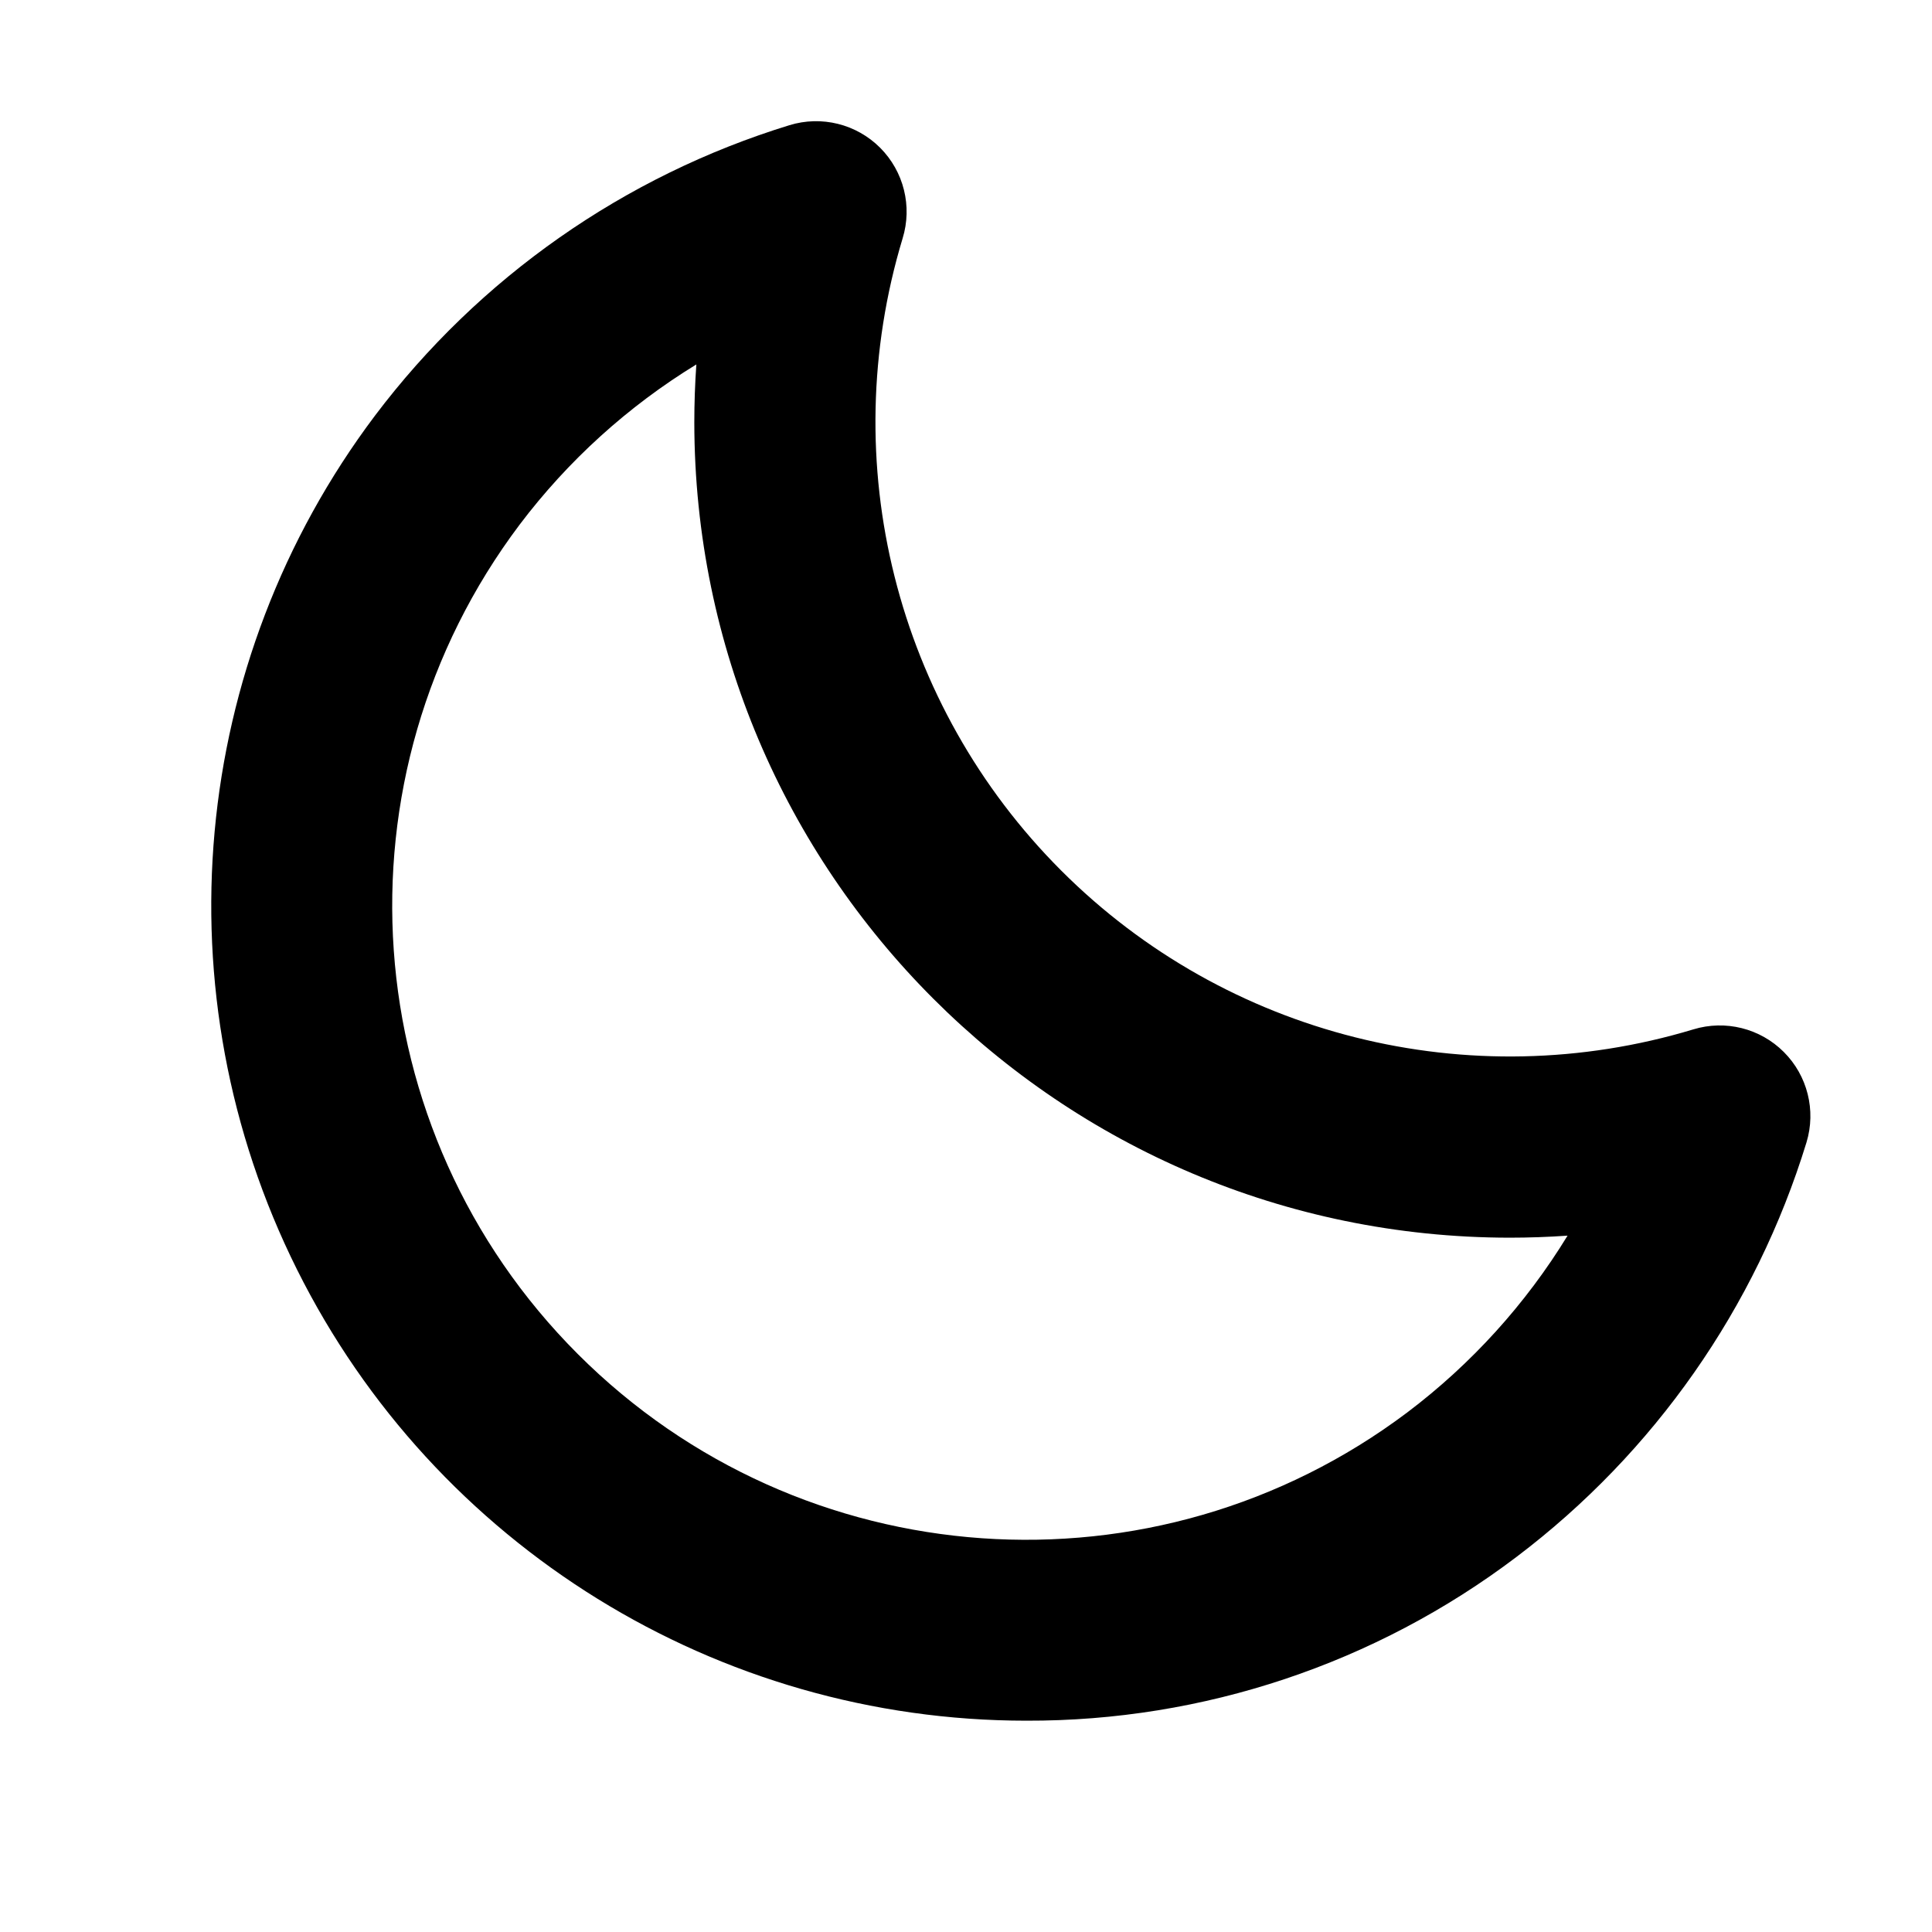
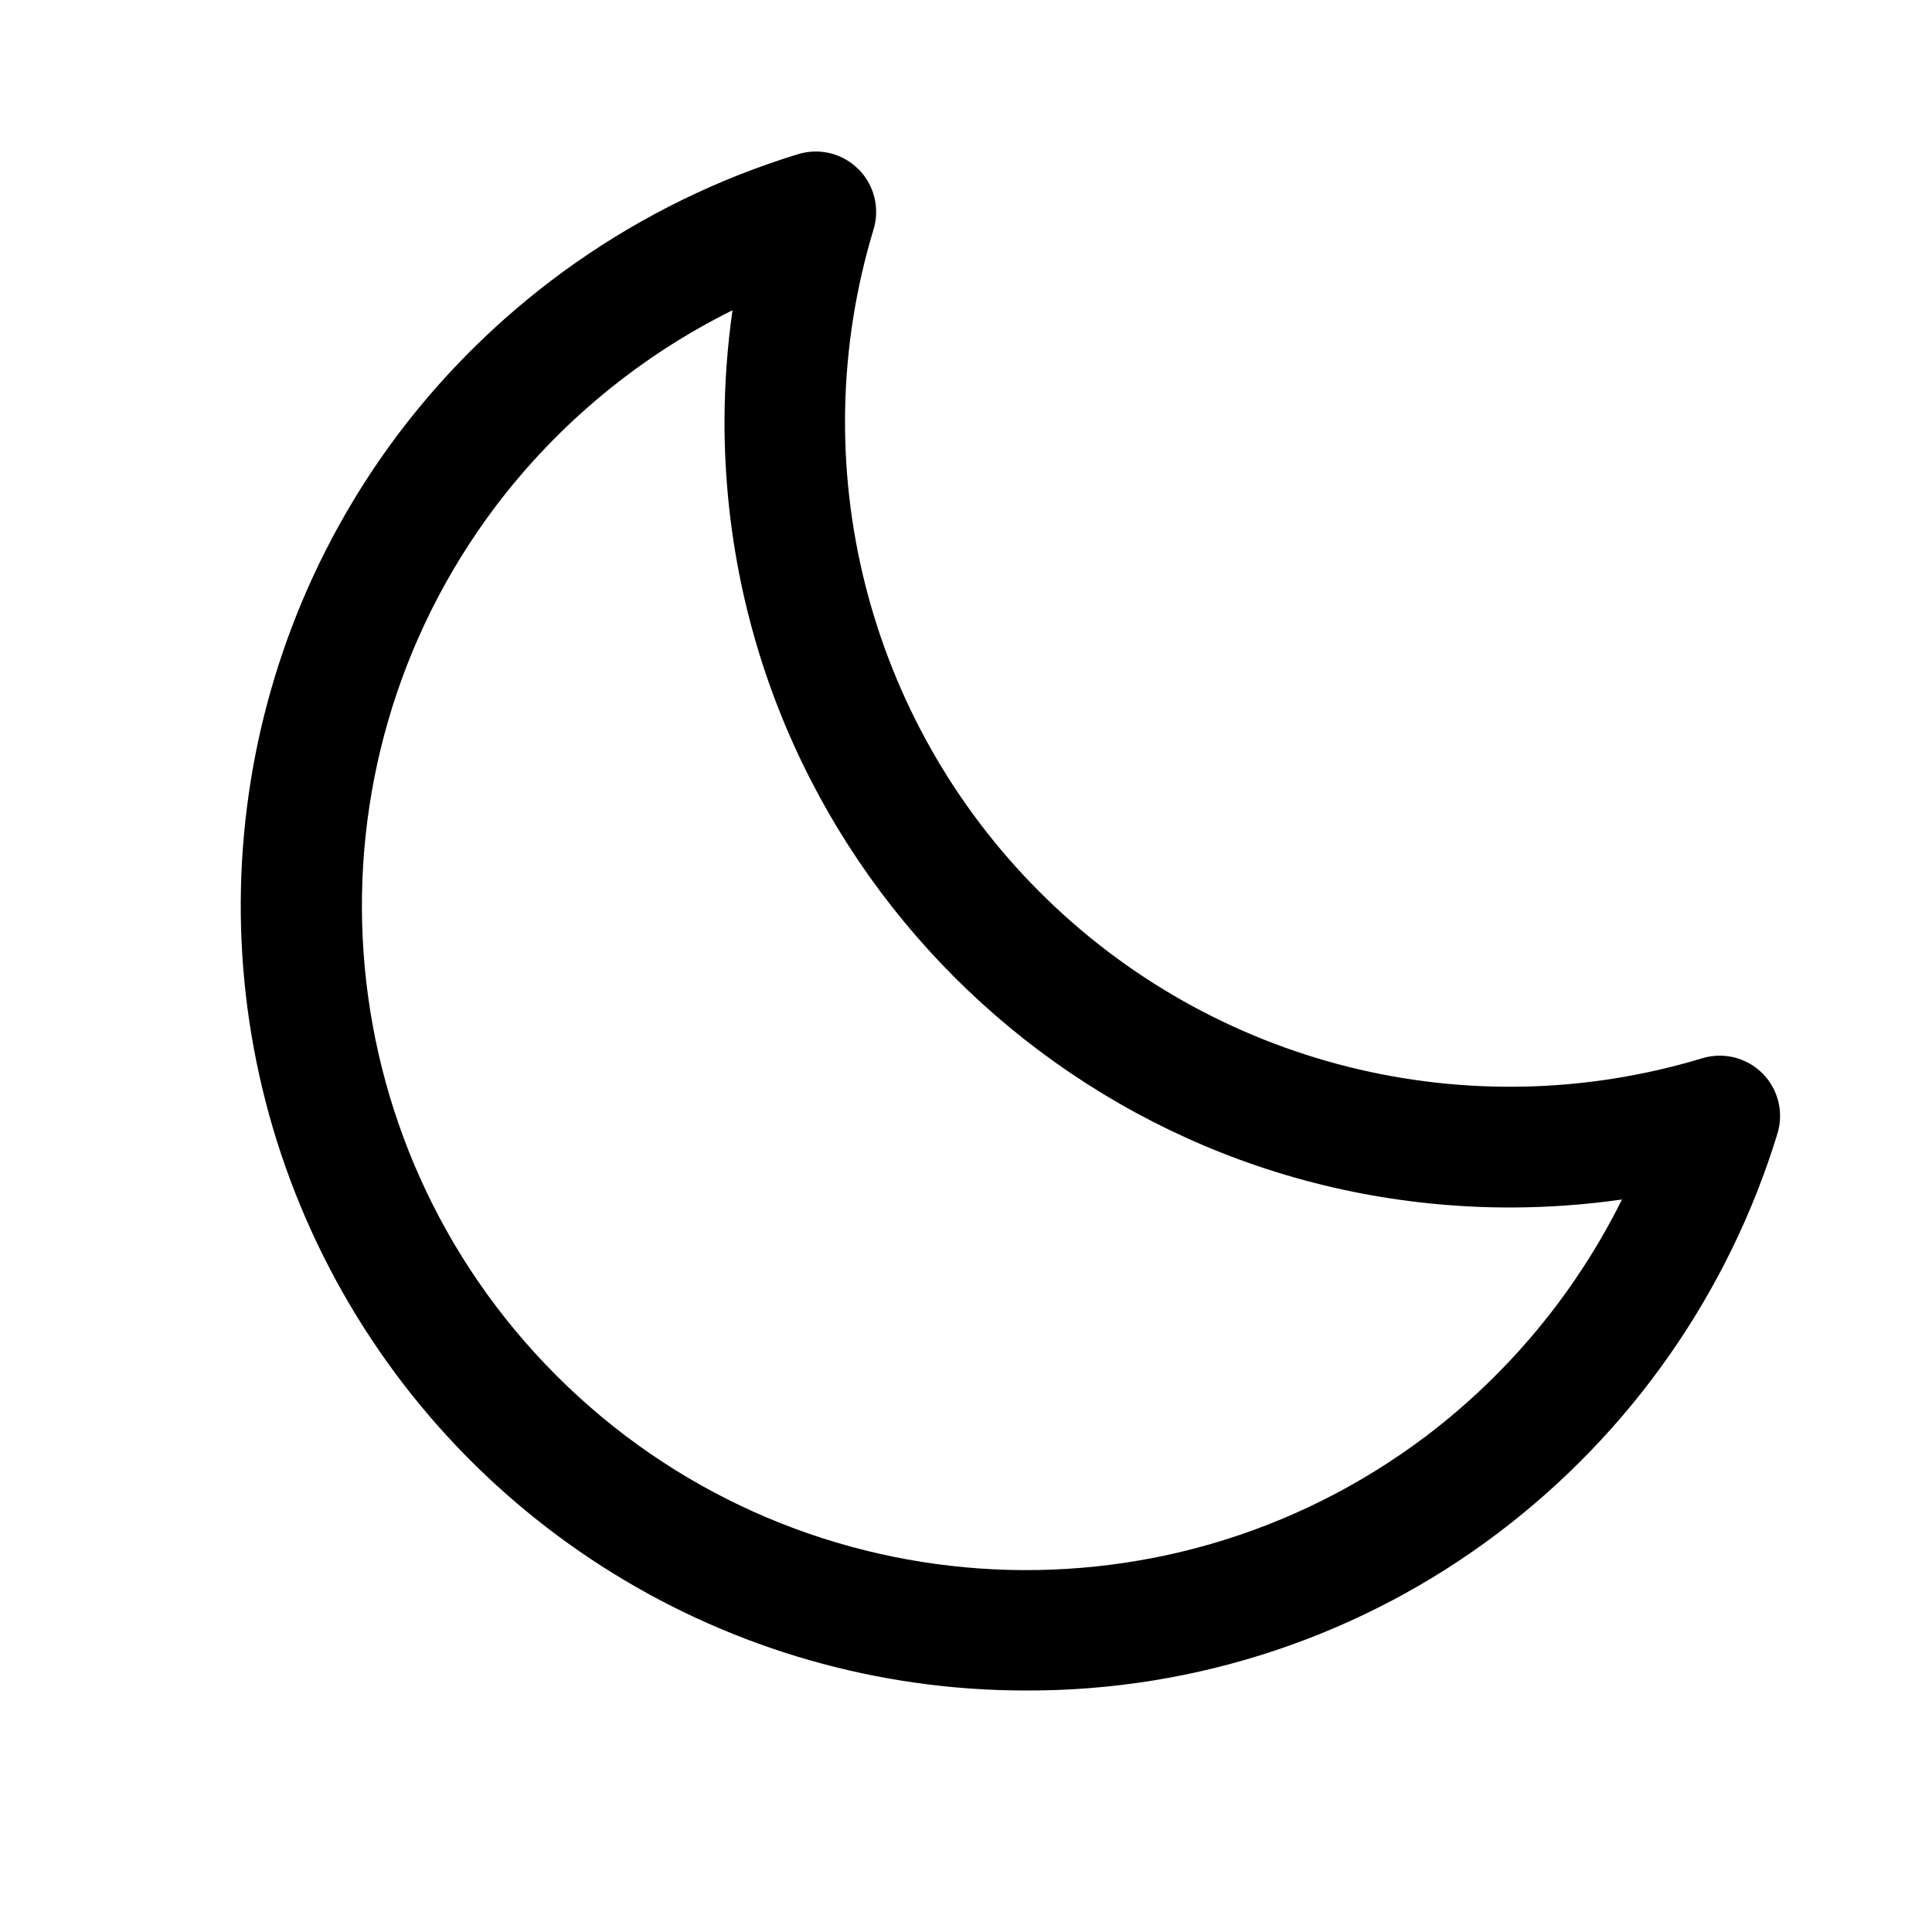
<svg xmlns="http://www.w3.org/2000/svg" width="32" height="32" fill="#000000" viewBox="0 0 256 256">
-   <path d="M236.37,139.4a12,12,0,0,0-12-3A84.07,84.07,0,0,1,119.6,31.59a12,12,0,0,0-15-15A108.86,108.86,0,0,0,49.69,55.07,108,108,0,0,0,136,228a107.09,107.09,0,0,0,64.93-21.69,108.86,108.86,0,0,0,38.44-54.94A12,12,0,0,0,236.37,139.4Zm-49.88,47.74A84,84,0,0,1,68.86,69.51,84.93,84.93,0,0,1,92.27,48.29Q92,52.13,92,56A108.12,108.12,0,0,0,200,164q3.87,0,7.71-.27A84.79,84.79,0,0,1,186.49,187.14Z" />
+   <path d="M233.54,142.23a8,8,0,0,0-8-2,88.08,88.08,0,0,1-109.8-109.8,8,8,0,0,0-10-10,104.84,104.84,0,0,0-52.91,37A104,104,0,0,0,136,224a103.09,103.09,0,0,0,62.52-20.88,104.84,104.84,0,0,0,37-52.91A8,8,0,0,0,233.54,142.23ZM188.9,190.34A88,88,0,0,1,65.66,67.11a89,89,0,0,1,31.4-26A106,106,0,0,0,96,56,104.11,104.11,0,0,0,200,160a106,106,0,0,0,14.92-1.06A89,89,0,0,1,188.9,190.34Z" />
</svg>
